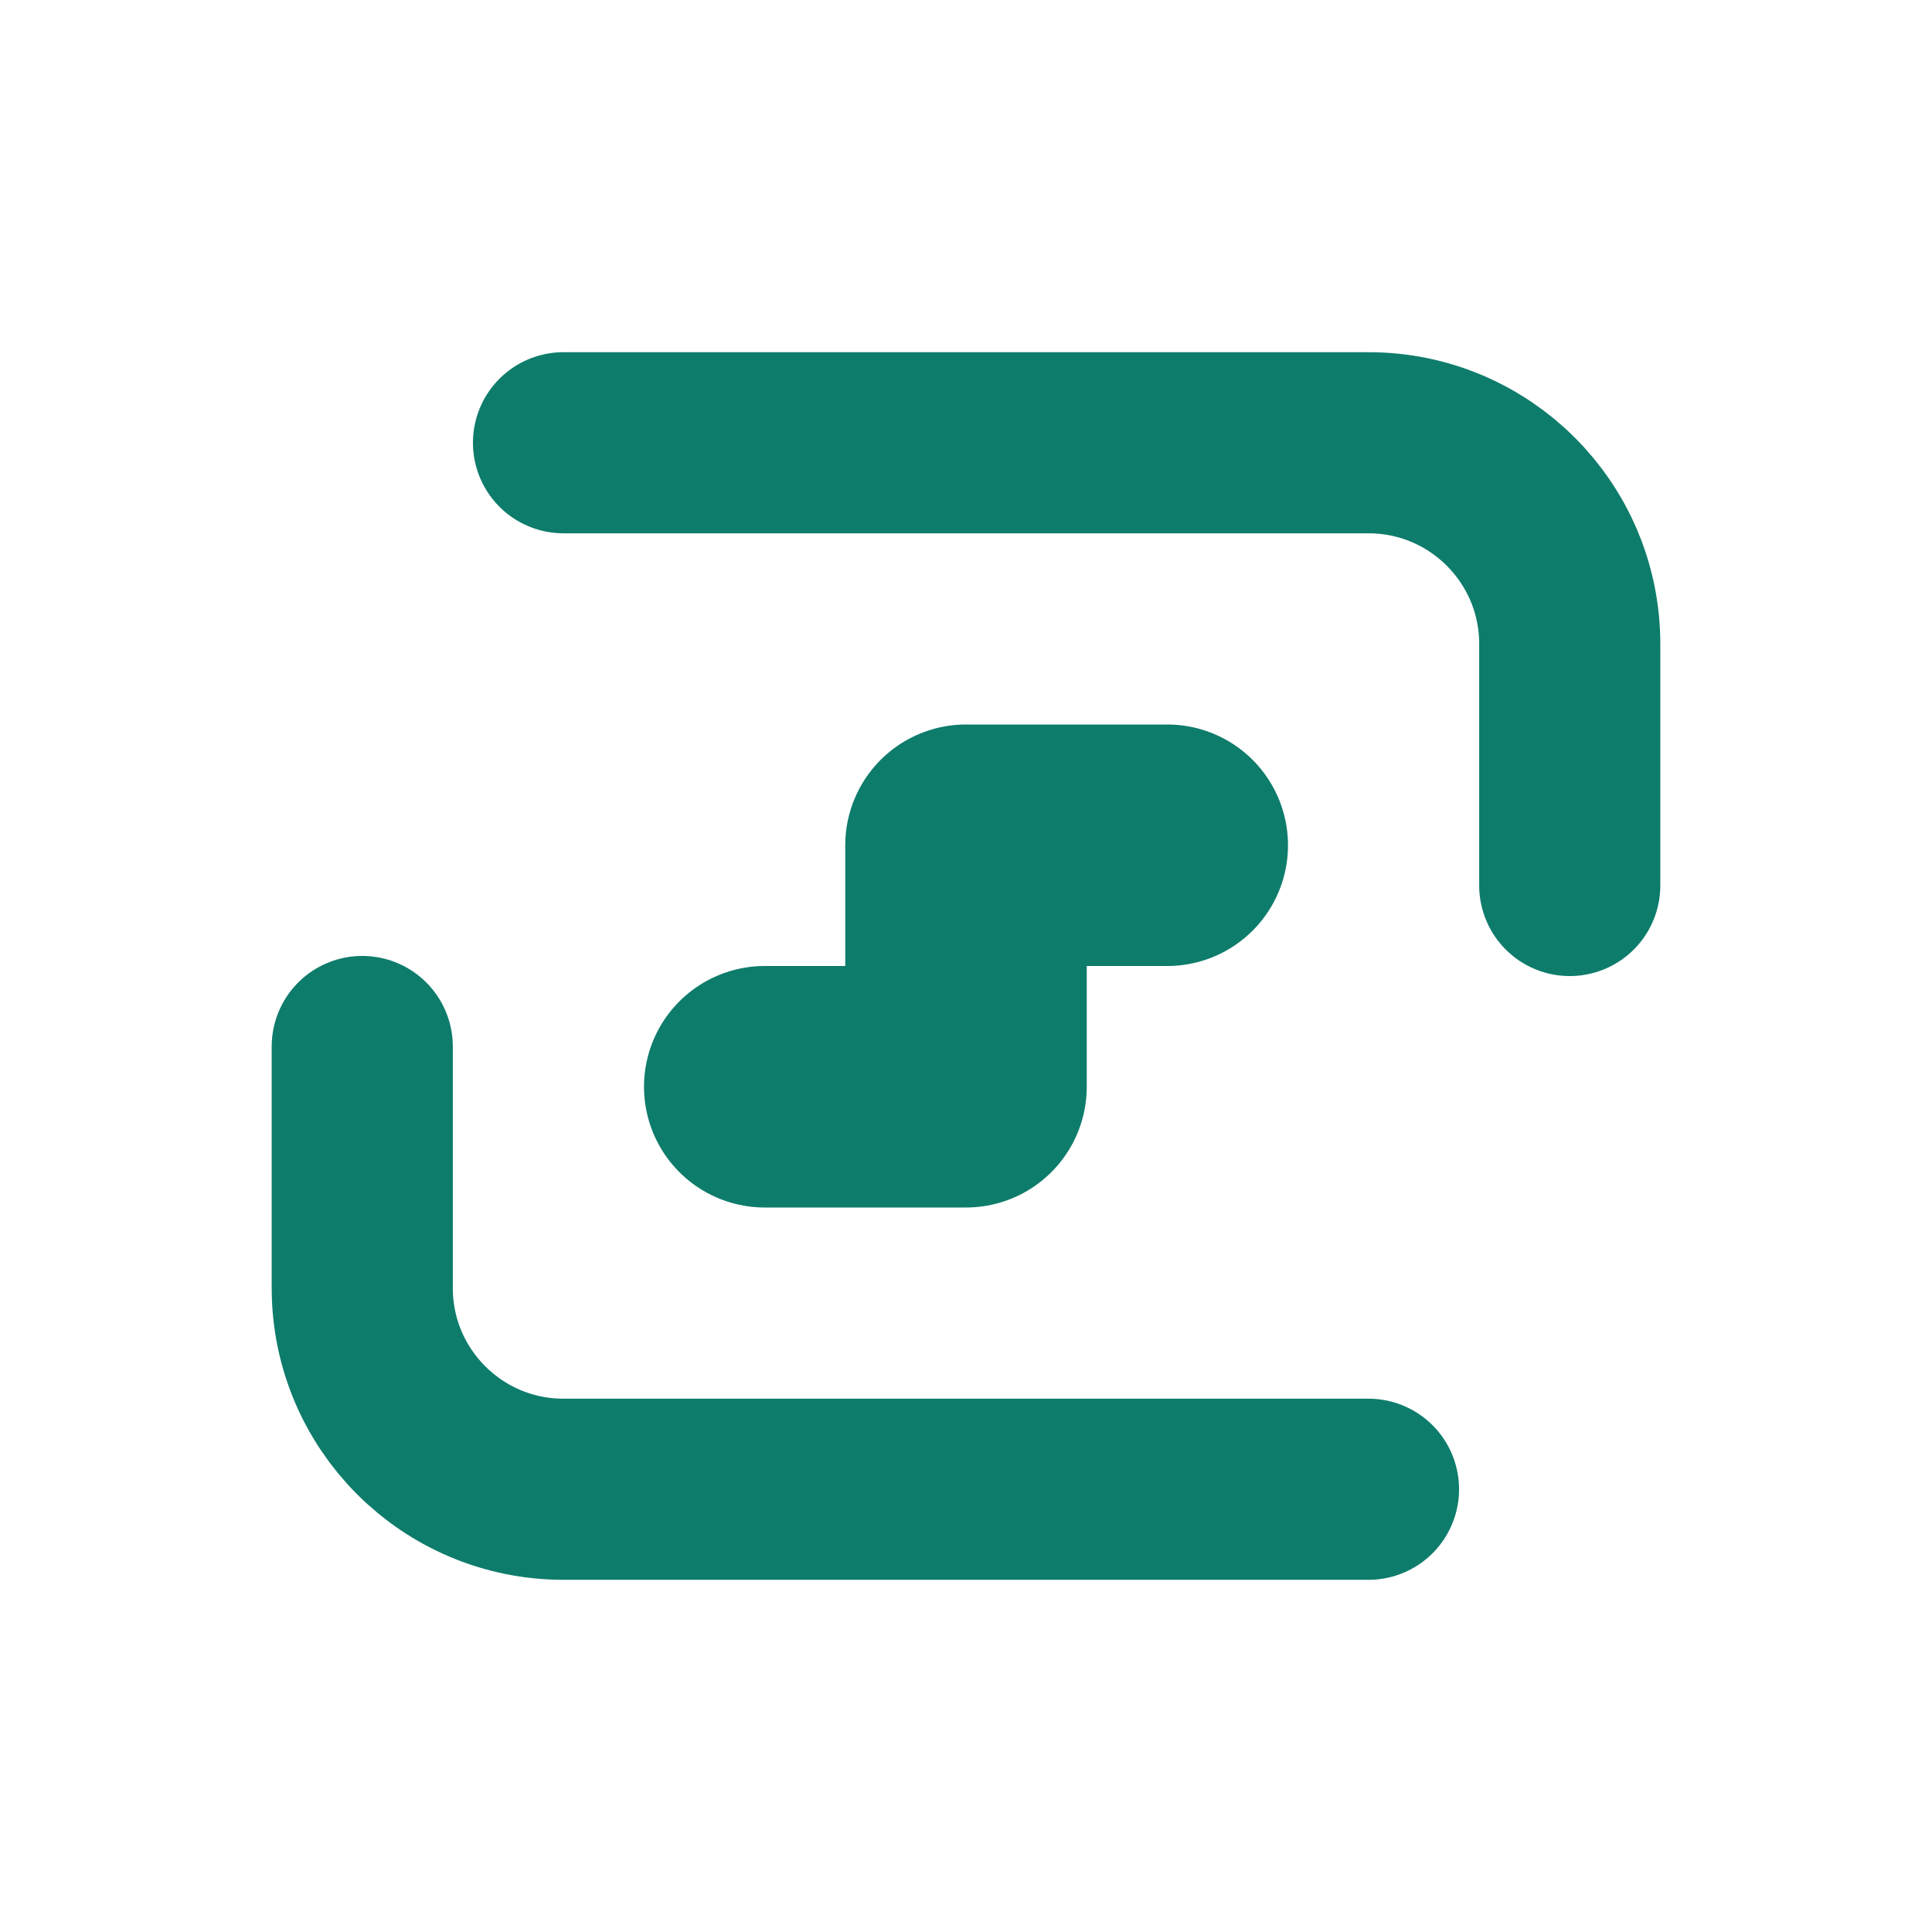
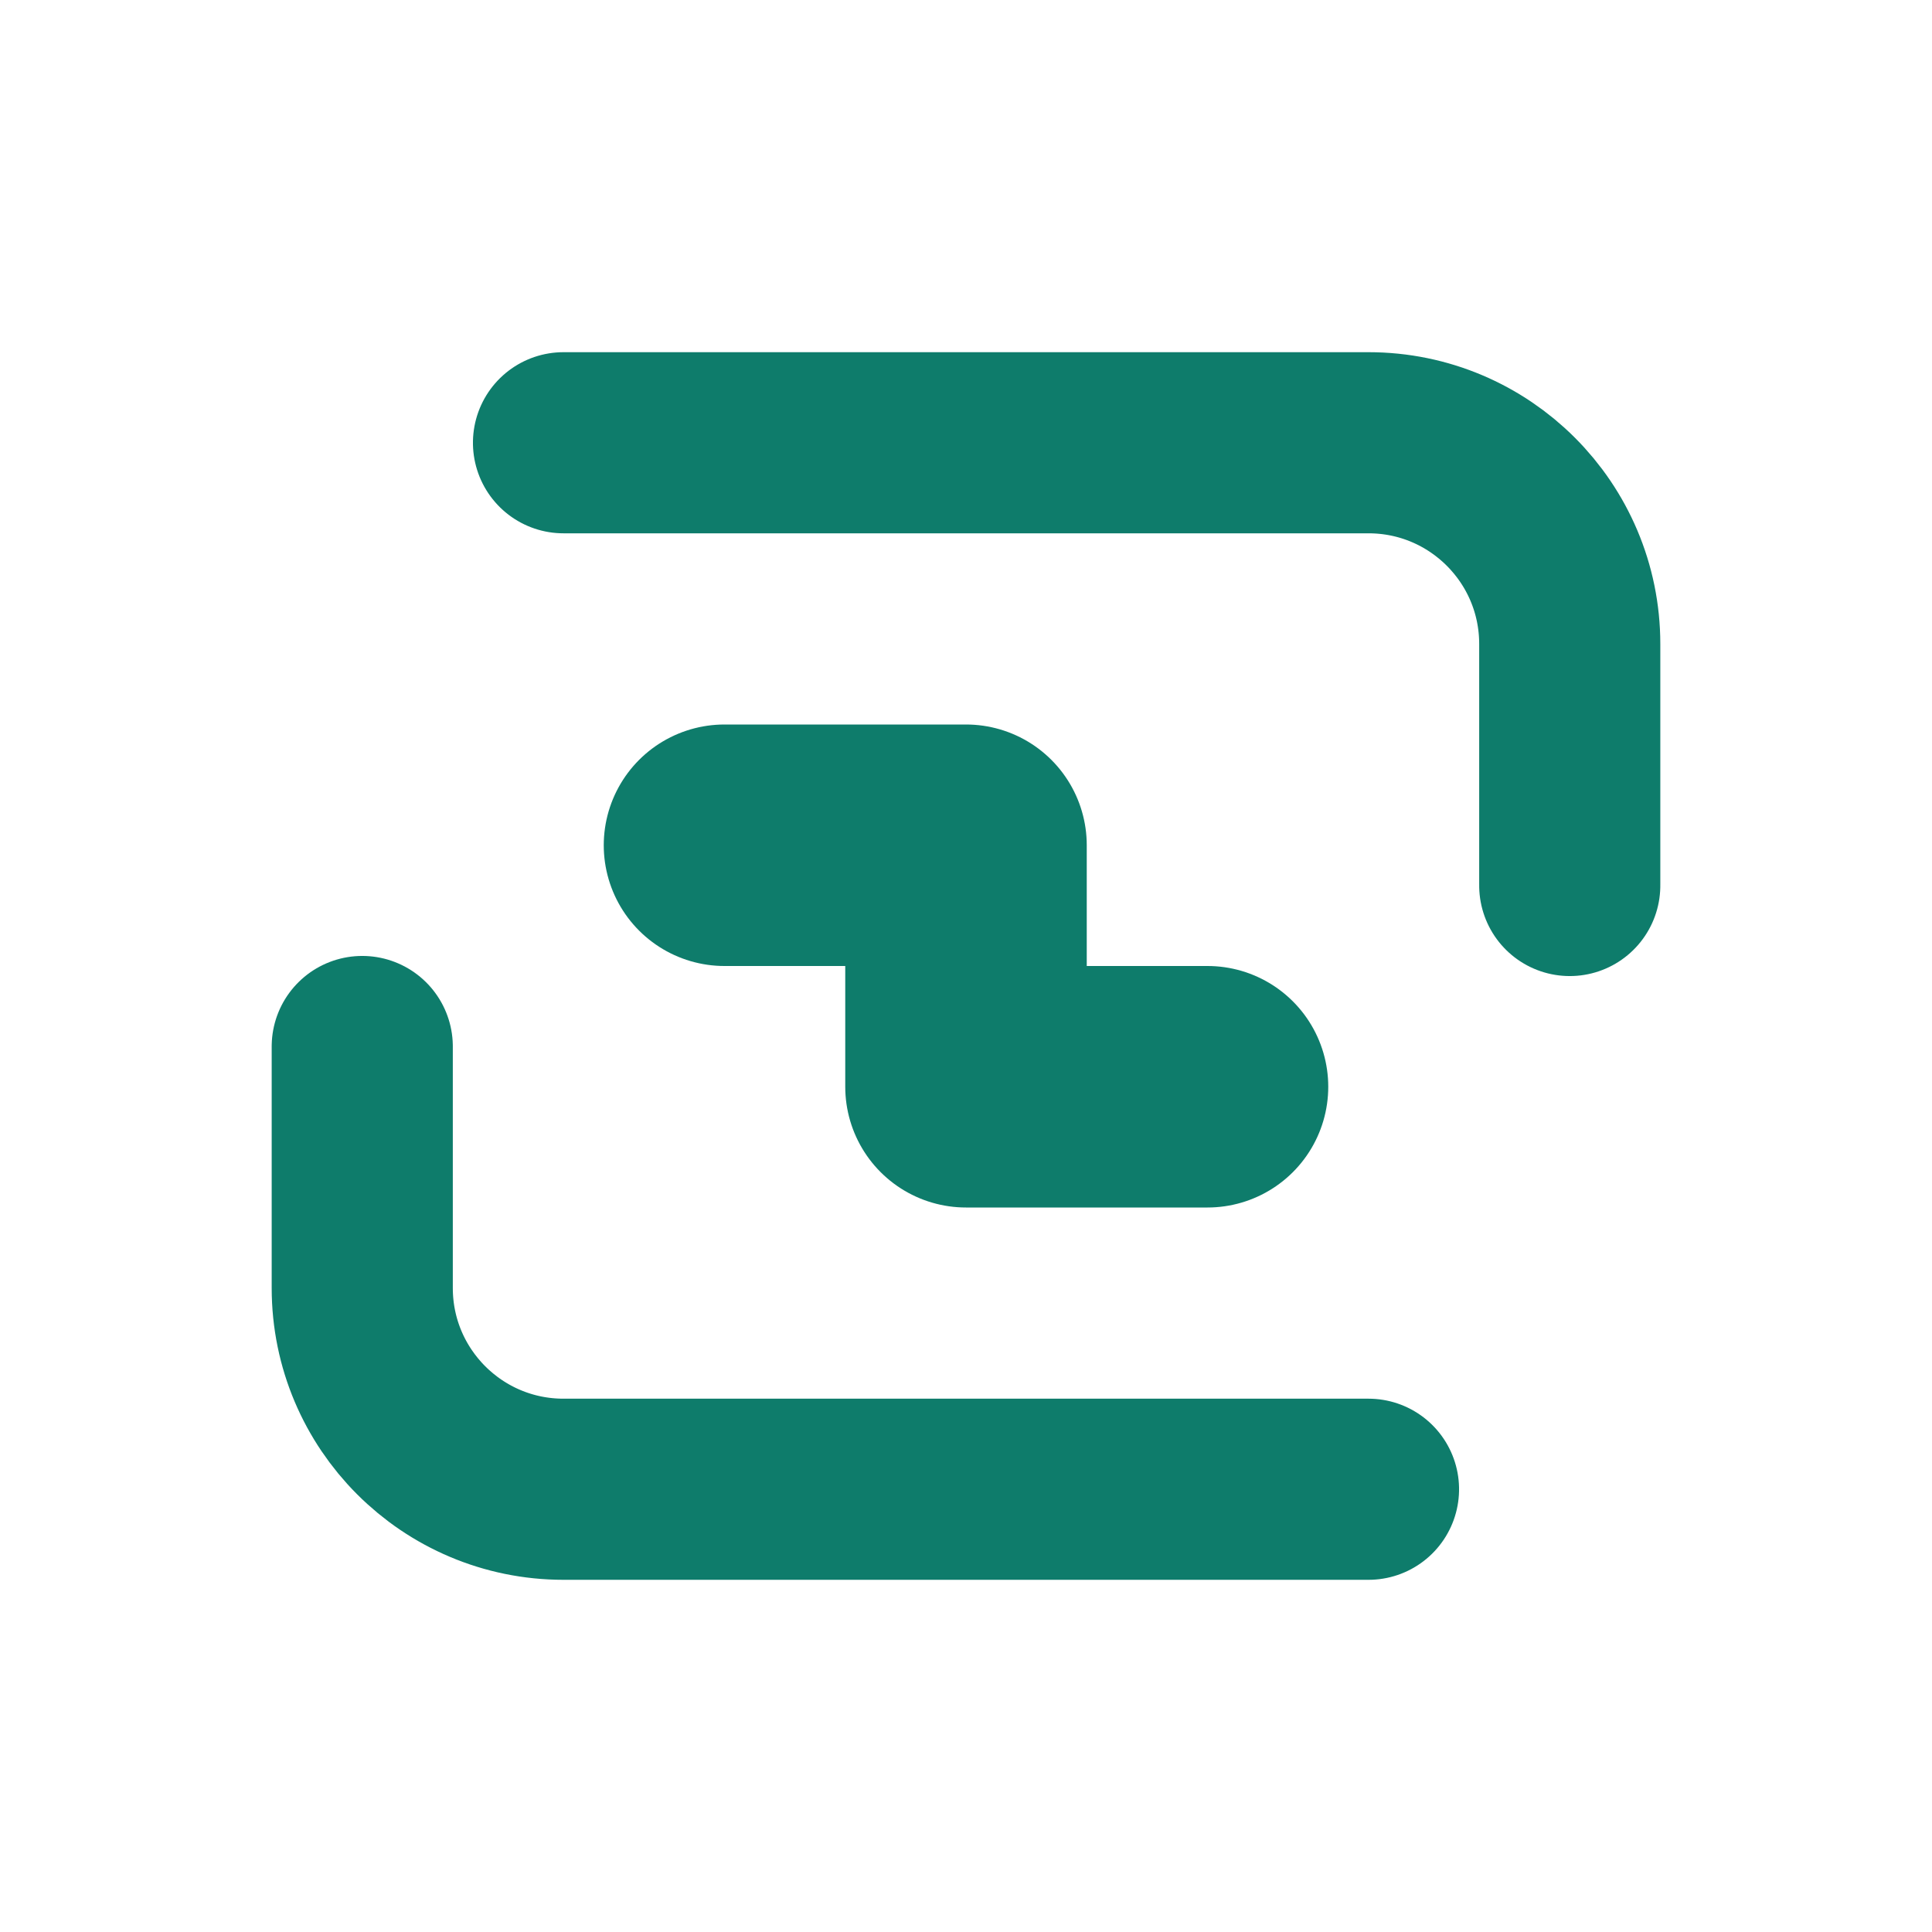
- <svg xmlns="http://www.w3.org/2000/svg" viewBox="0 0 96 96" width="96" height="96" fill="none">
+ <svg xmlns="http://www.w3.org/2000/svg" viewBox="0 0 96 96" fill="none">
  <path d="M22 68V28a10 10 0 0 1 10-10h12M74 28v40a10 10 0 0 1-10 10H52" stroke="#0e7c6b" stroke-width="9" stroke-linecap="round" transform="rotate(90 48 48)" />
-   <path d="M38 54h10V42h10" stroke="#0e7c6b" stroke-width="12" stroke-linecap="round" stroke-linejoin="round" />
+   <path d="M36 42h12V54h12" stroke="#0e7c6b" stroke-width="12" stroke-linecap="round" stroke-linejoin="round" />
</svg>
